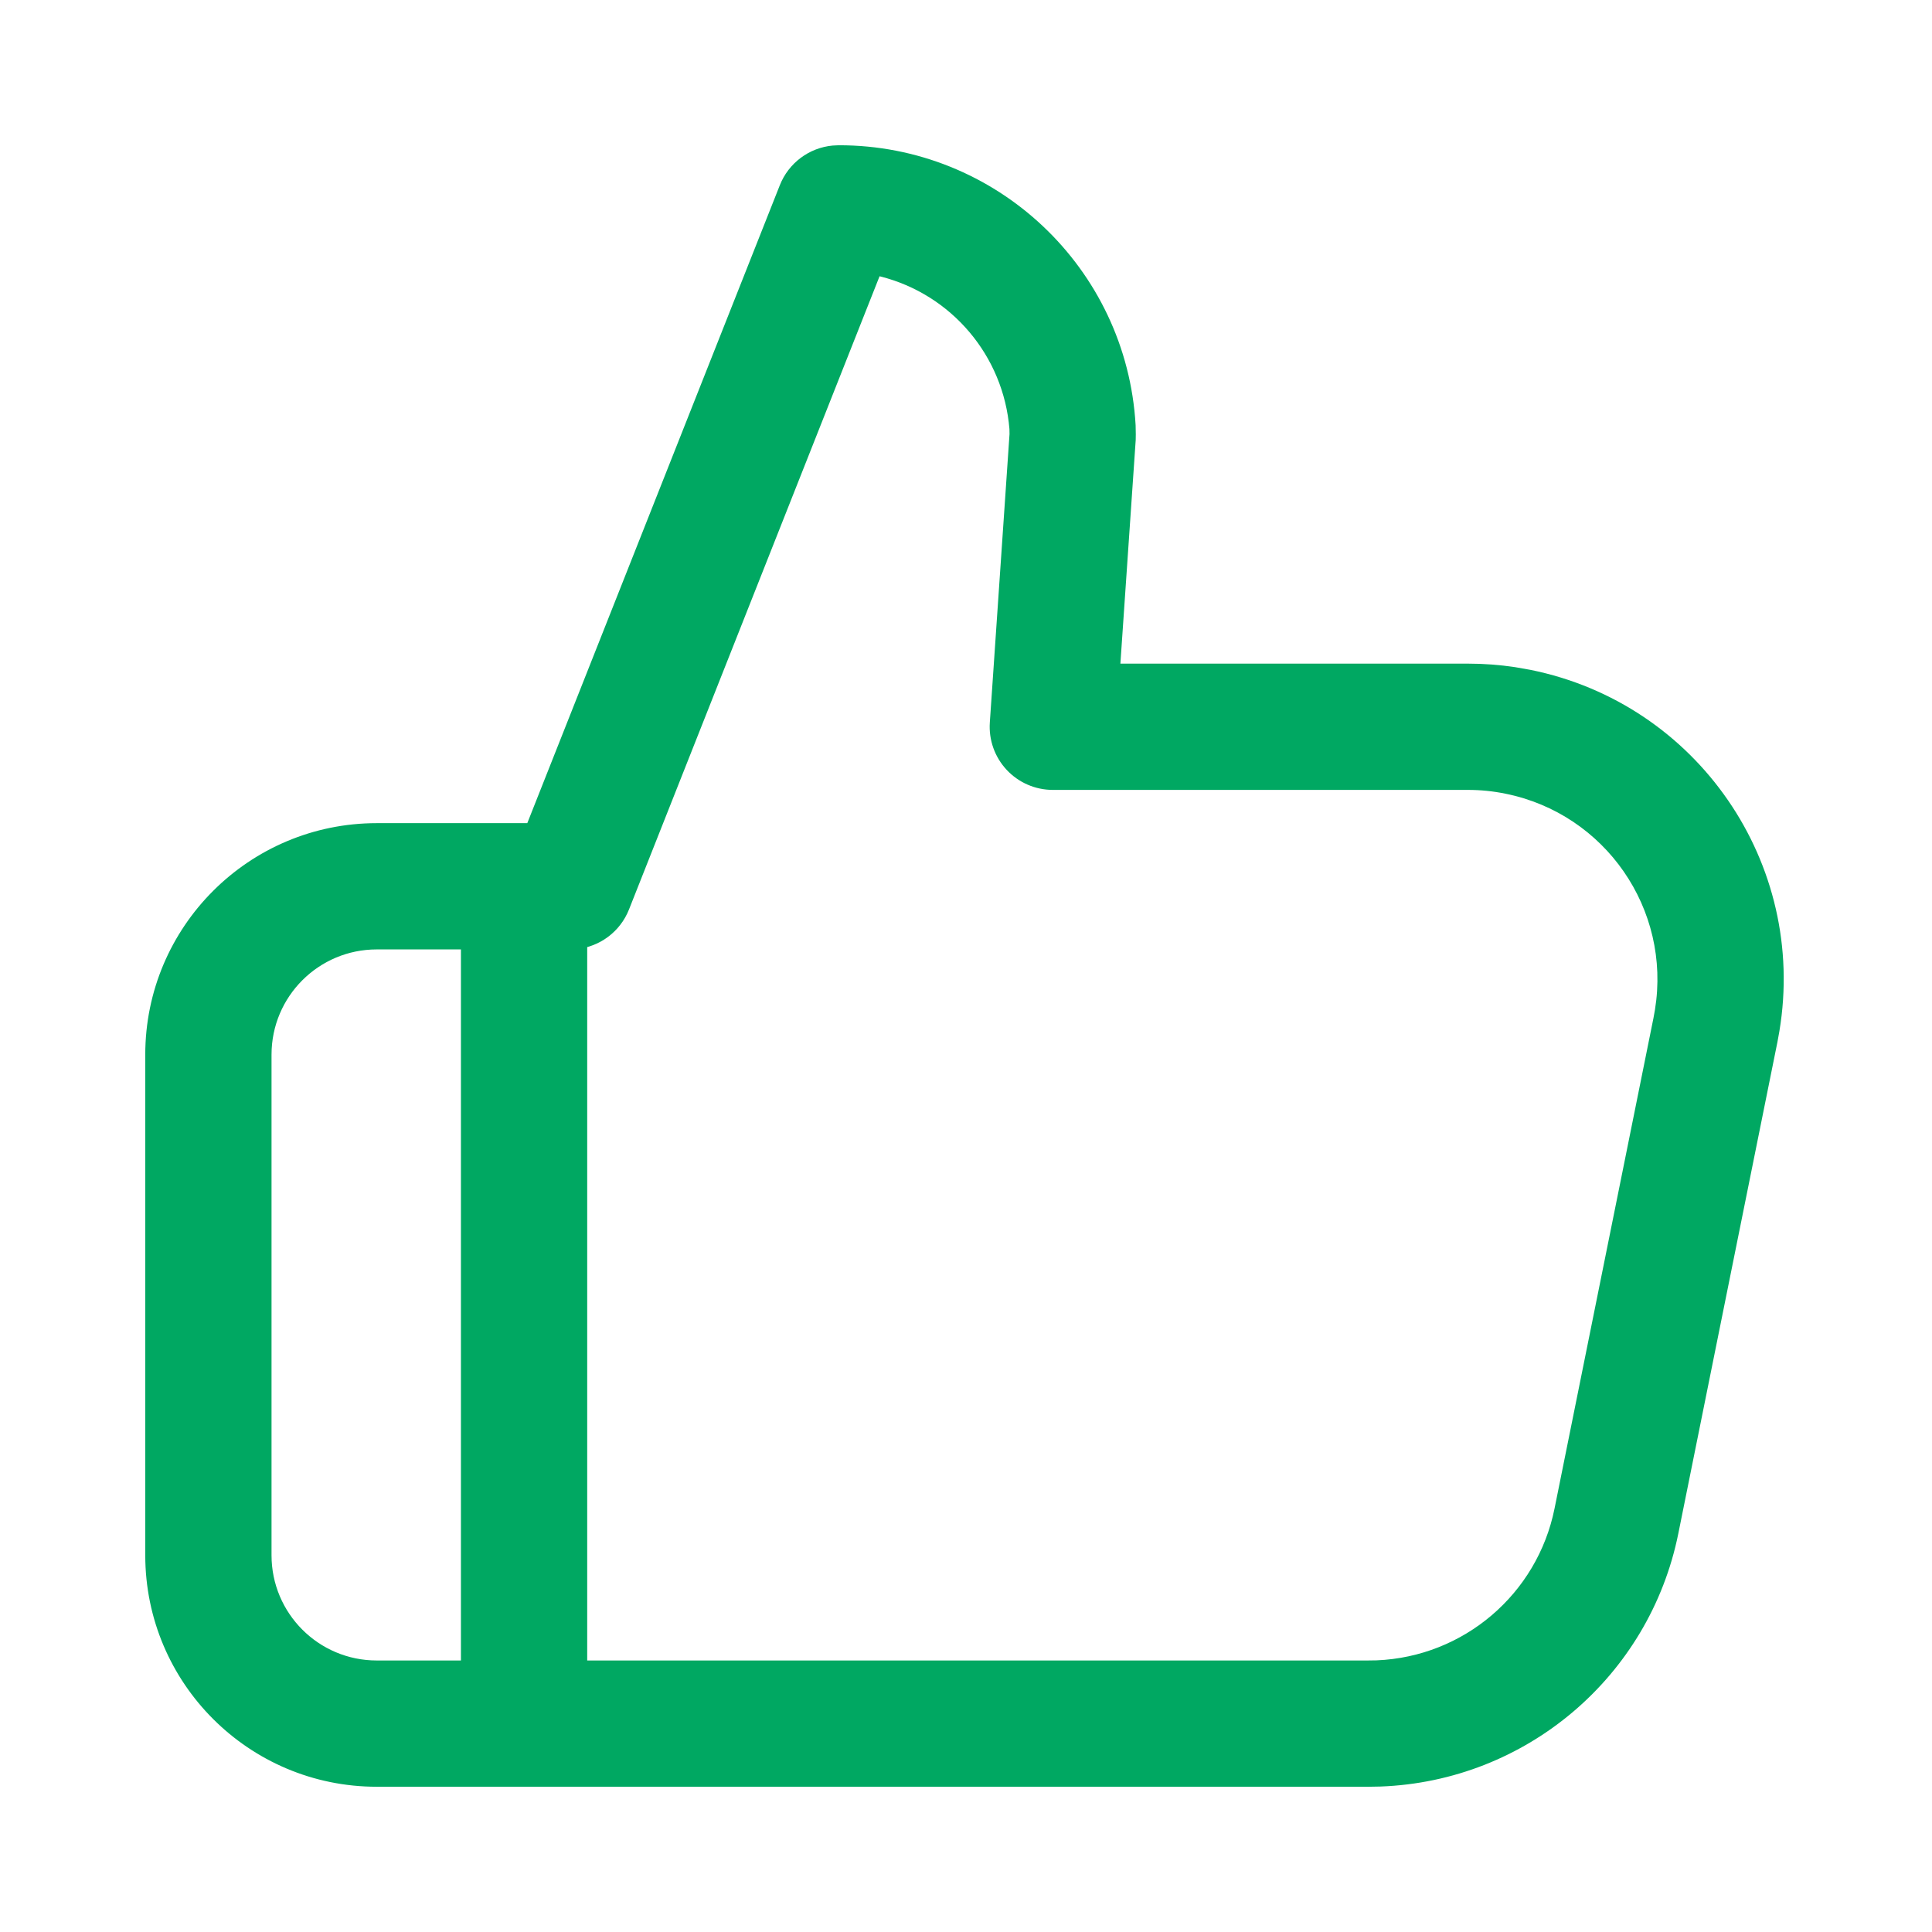
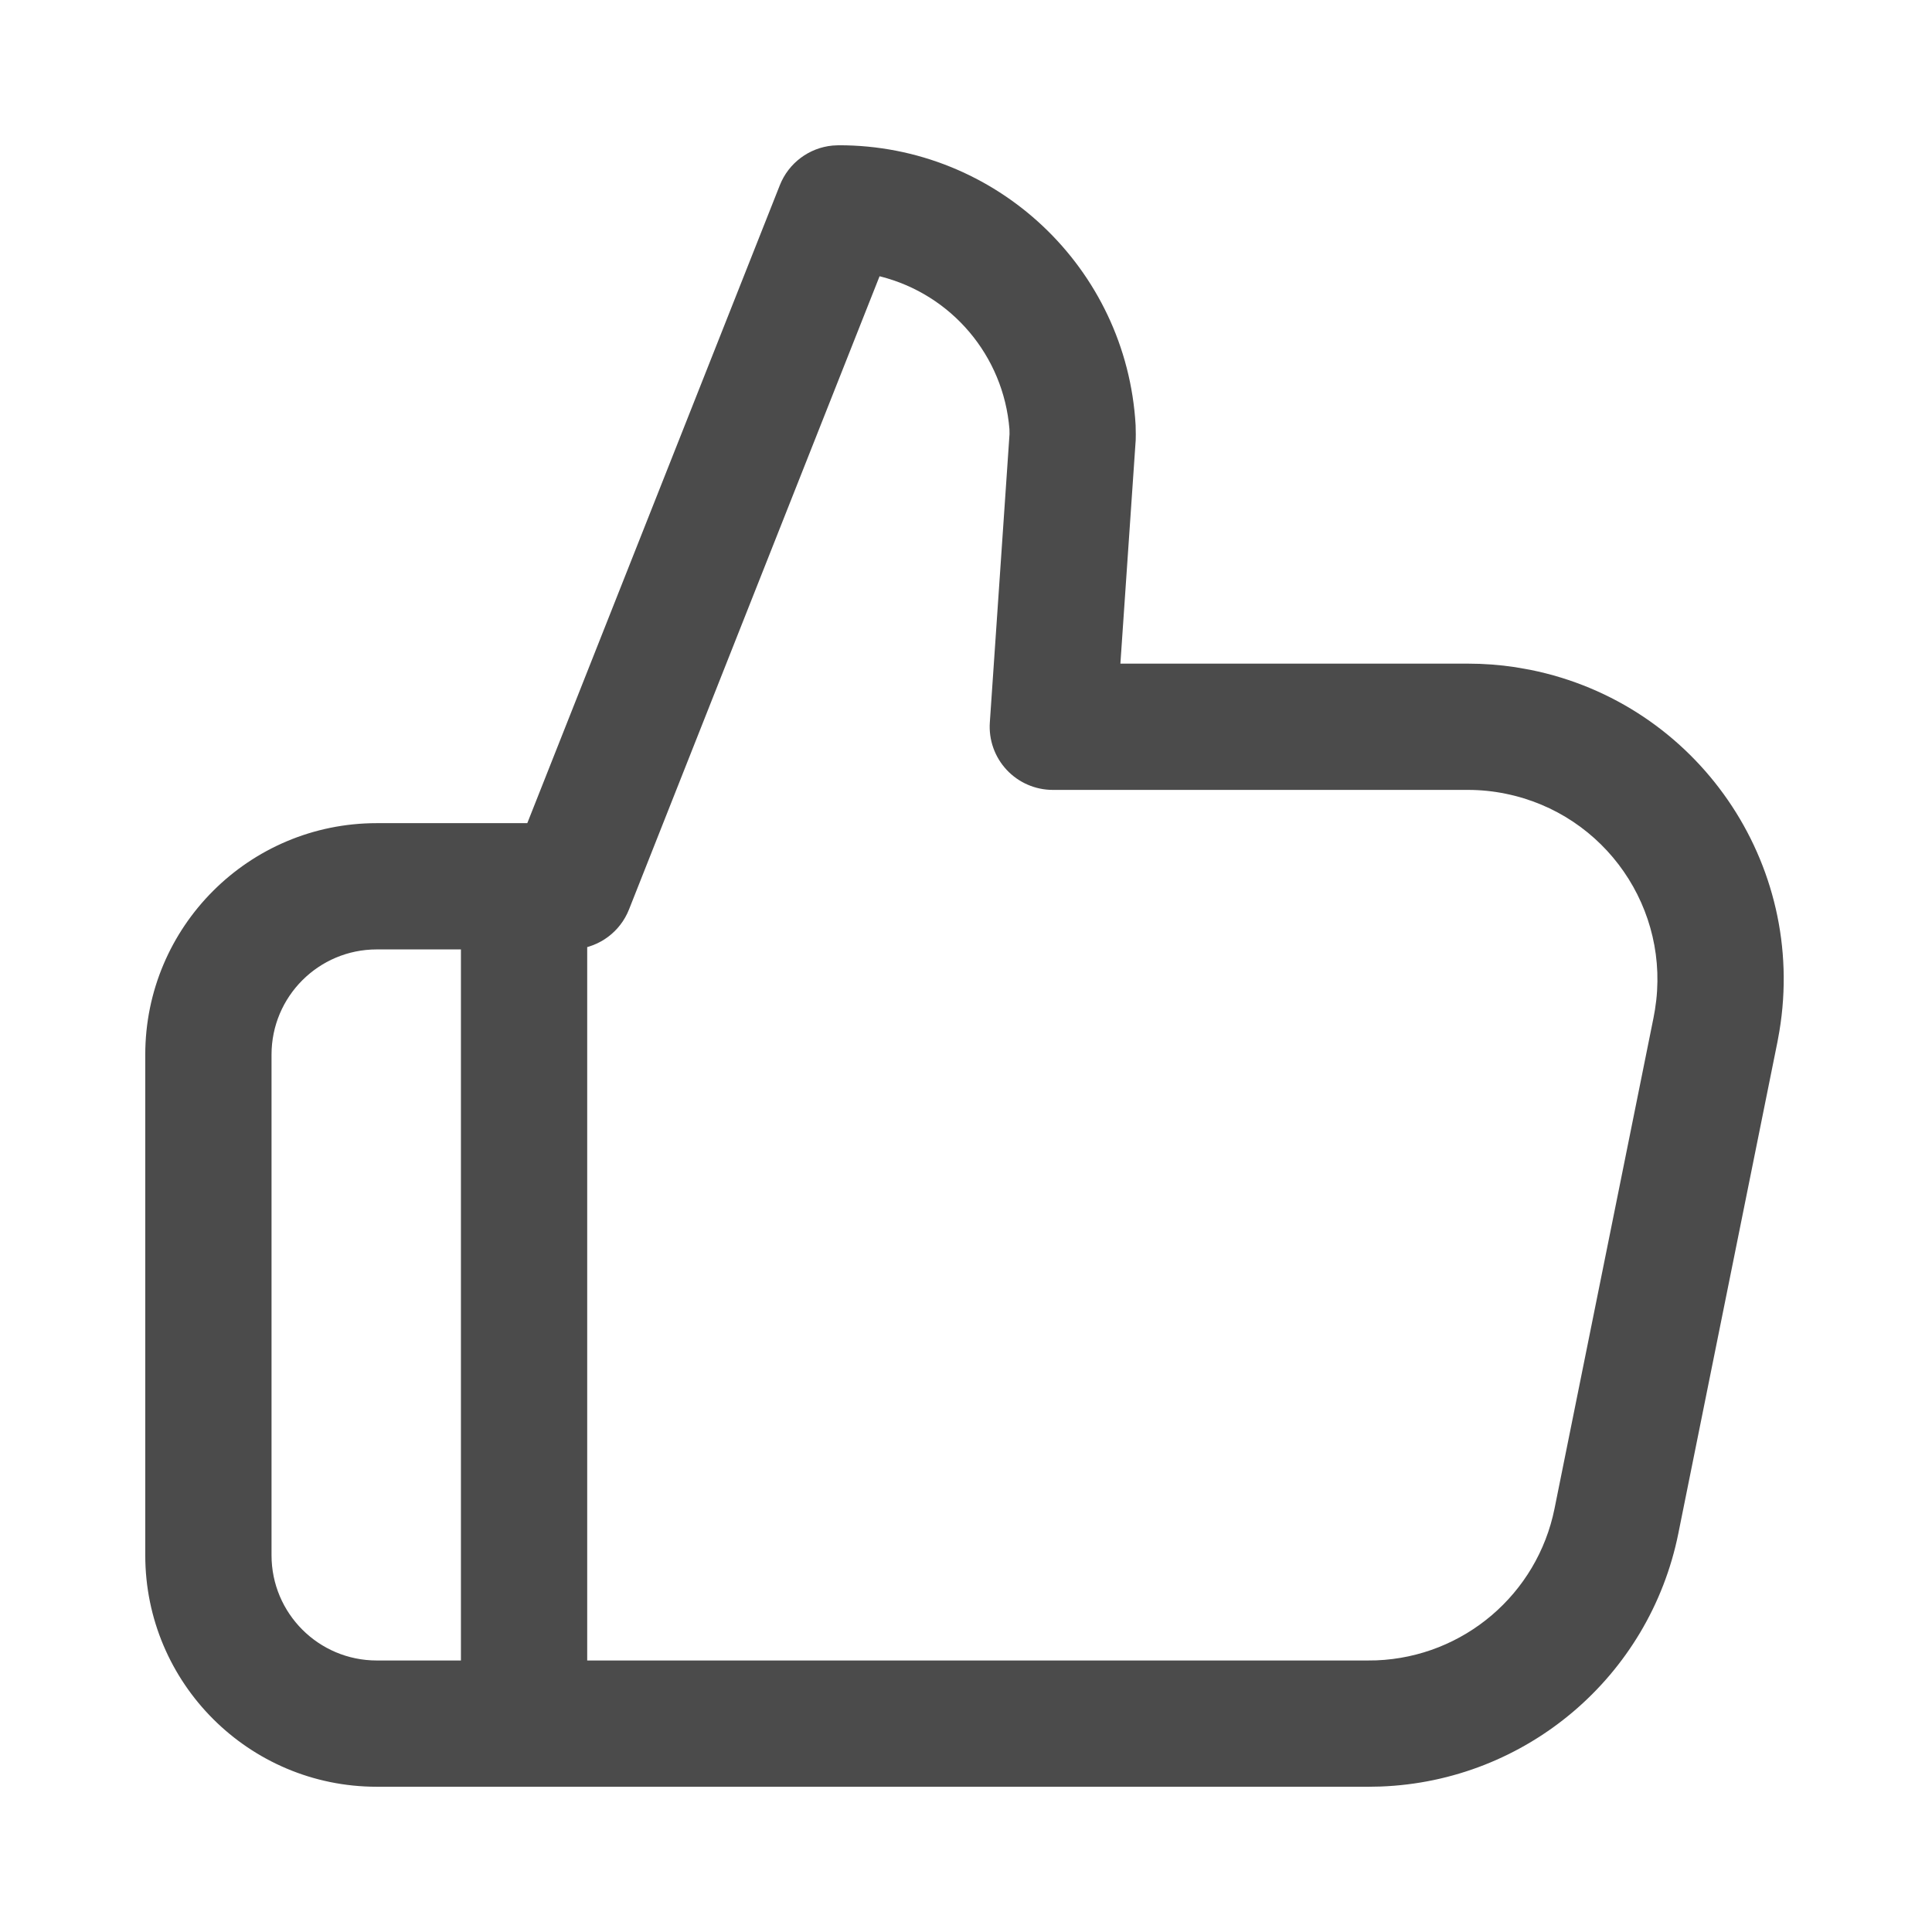
<svg xmlns="http://www.w3.org/2000/svg" viewBox="10 10 20 20" width="20" height="20">
  <g transform="matrix(.4357074 0 0 .4357074 11.2859 11.2859)">
    <g transform="translate(20.24 20)">
-       <path fill="#00A862" d="M-3.409-19.493c-.557.052-1.045.413-1.254.941l-6 15.157-3.577.001a5.5 5.5 0 0 0-5.5 5.5V14a5.5 5.5 0 0 0 5.5 5.5H9.331l.274-.005a7.5 7.5 0 0 0 7.079-6.012L19.04 1.799l.045-.249a7.5 7.5 0 0 0-5.914-8.586l-.368-.065a7.6 7.6 0 0 0-1.115-.083H3.428l.364-5.313.002-.133-.004-.217A7.055 7.055 0 0 0-3.268-19.5zm1.115 3.106.019.004a4.08 4.08 0 0 1 3.067 3.627l.002.118-.468 6.852a1.5 1.5 0 0 0 1.496 1.602h9.866c.299 0 .596.03.889.09a4.5 4.5 0 0 1 3.552 5.132l-.035.195-2.351 11.657a4.5 4.5 0 0 1-4.229 3.607l-.213.003H-14.24a2.5 2.5 0 0 1-2.5-2.5V2.106a2.5 2.5 0 0 1 2.5-2.5h4.597l.142-.007a1.5 1.5 0 0 0 1.254-.942z" />
+       <path fill="#4B4B4B" d="M-3.409-19.493c-.557.052-1.045.413-1.254.941l-6 15.157-3.577.001a5.5 5.5 0 0 0-5.5 5.5V14a5.5 5.5 0 0 0 5.5 5.5H9.331l.274-.005a7.5 7.5 0 0 0 7.079-6.012L19.04 1.799l.045-.249a7.5 7.5 0 0 0-5.914-8.586l-.368-.065a7.6 7.6 0 0 0-1.115-.083H3.428l.364-5.313.002-.133-.004-.217A7.055 7.055 0 0 0-3.268-19.5zm1.115 3.106.019.004a4.08 4.08 0 0 1 3.067 3.627l.002.118-.468 6.852a1.5 1.5 0 0 0 1.496 1.602h9.866c.299 0 .596.03.889.09a4.5 4.5 0 0 1 3.552 5.132l-.035.195-2.351 11.657a4.5 4.5 0 0 1-4.229 3.607l-.213.003H-14.24a2.5 2.5 0 0 1-2.5-2.5V2.106a2.5 2.5 0 0 1 2.5-2.5h4.597l.142-.007a1.5 1.5 0 0 0 1.254-.942z" />
    </g>
-     <path fill="#00A862" d="M8 17h3v21H8z" />
+     <path fill="#4B4B4B" d="M8 17h3v21H8z" />
  </g>
</svg>
